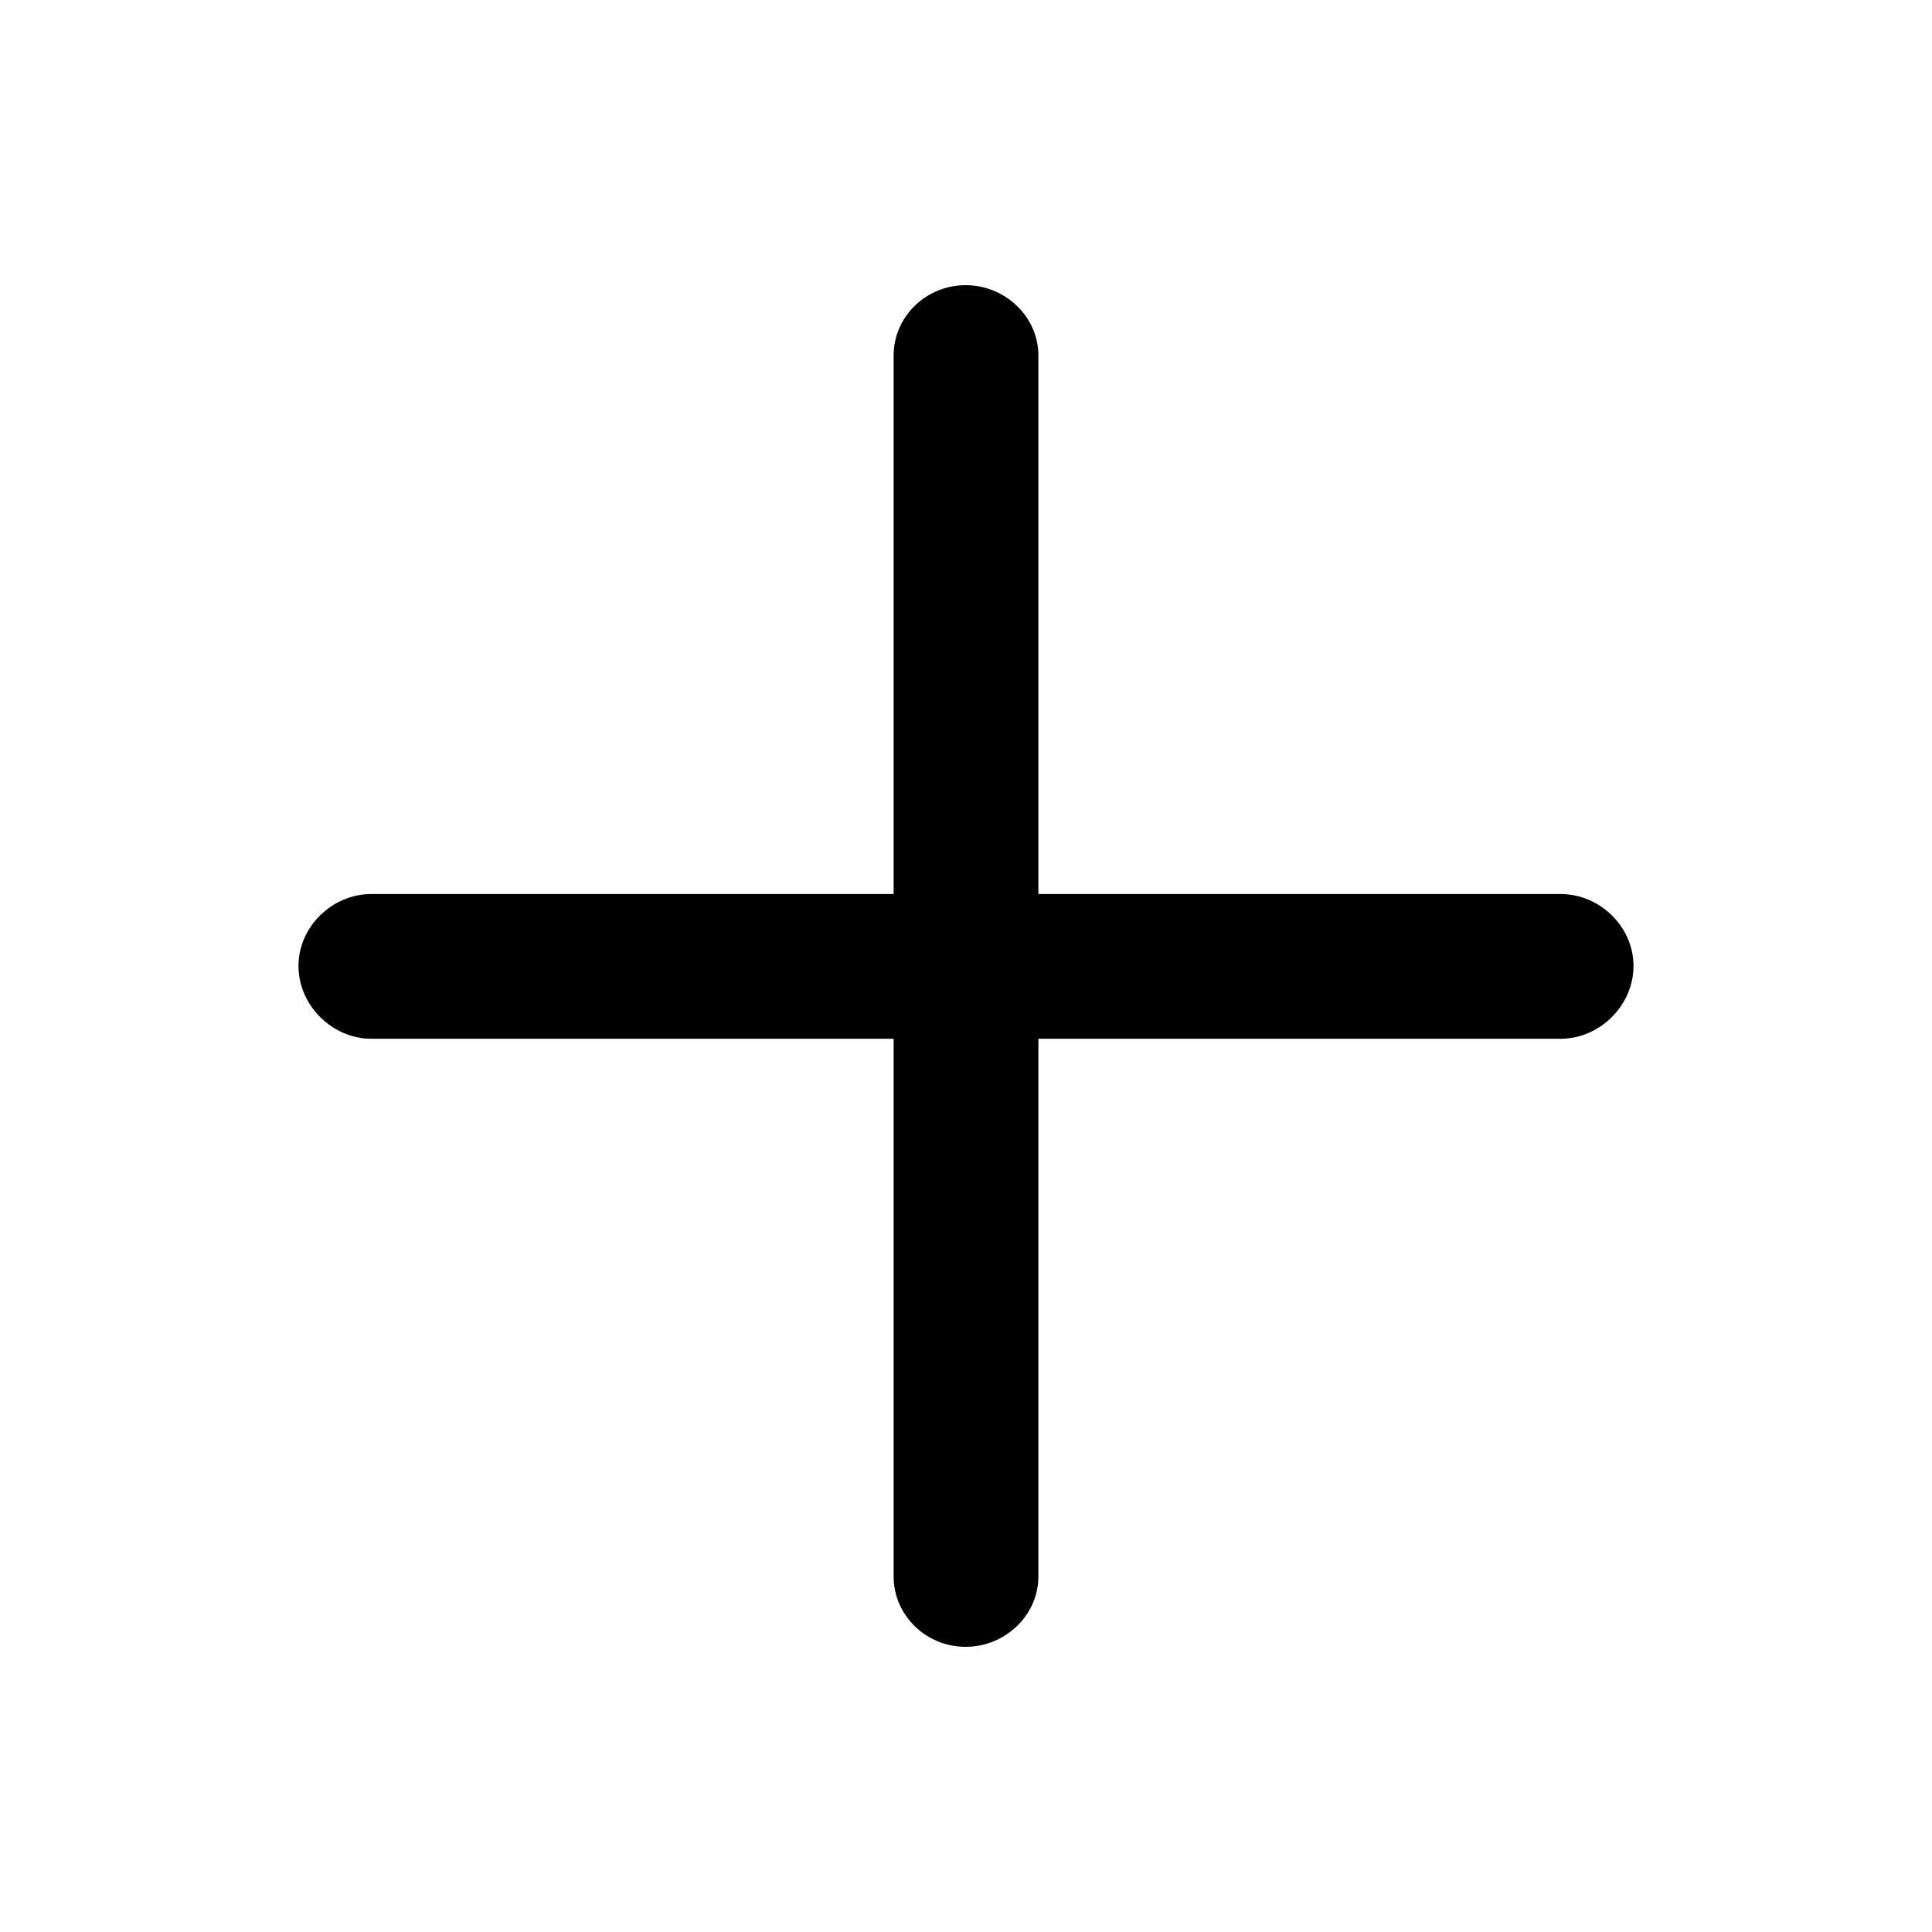
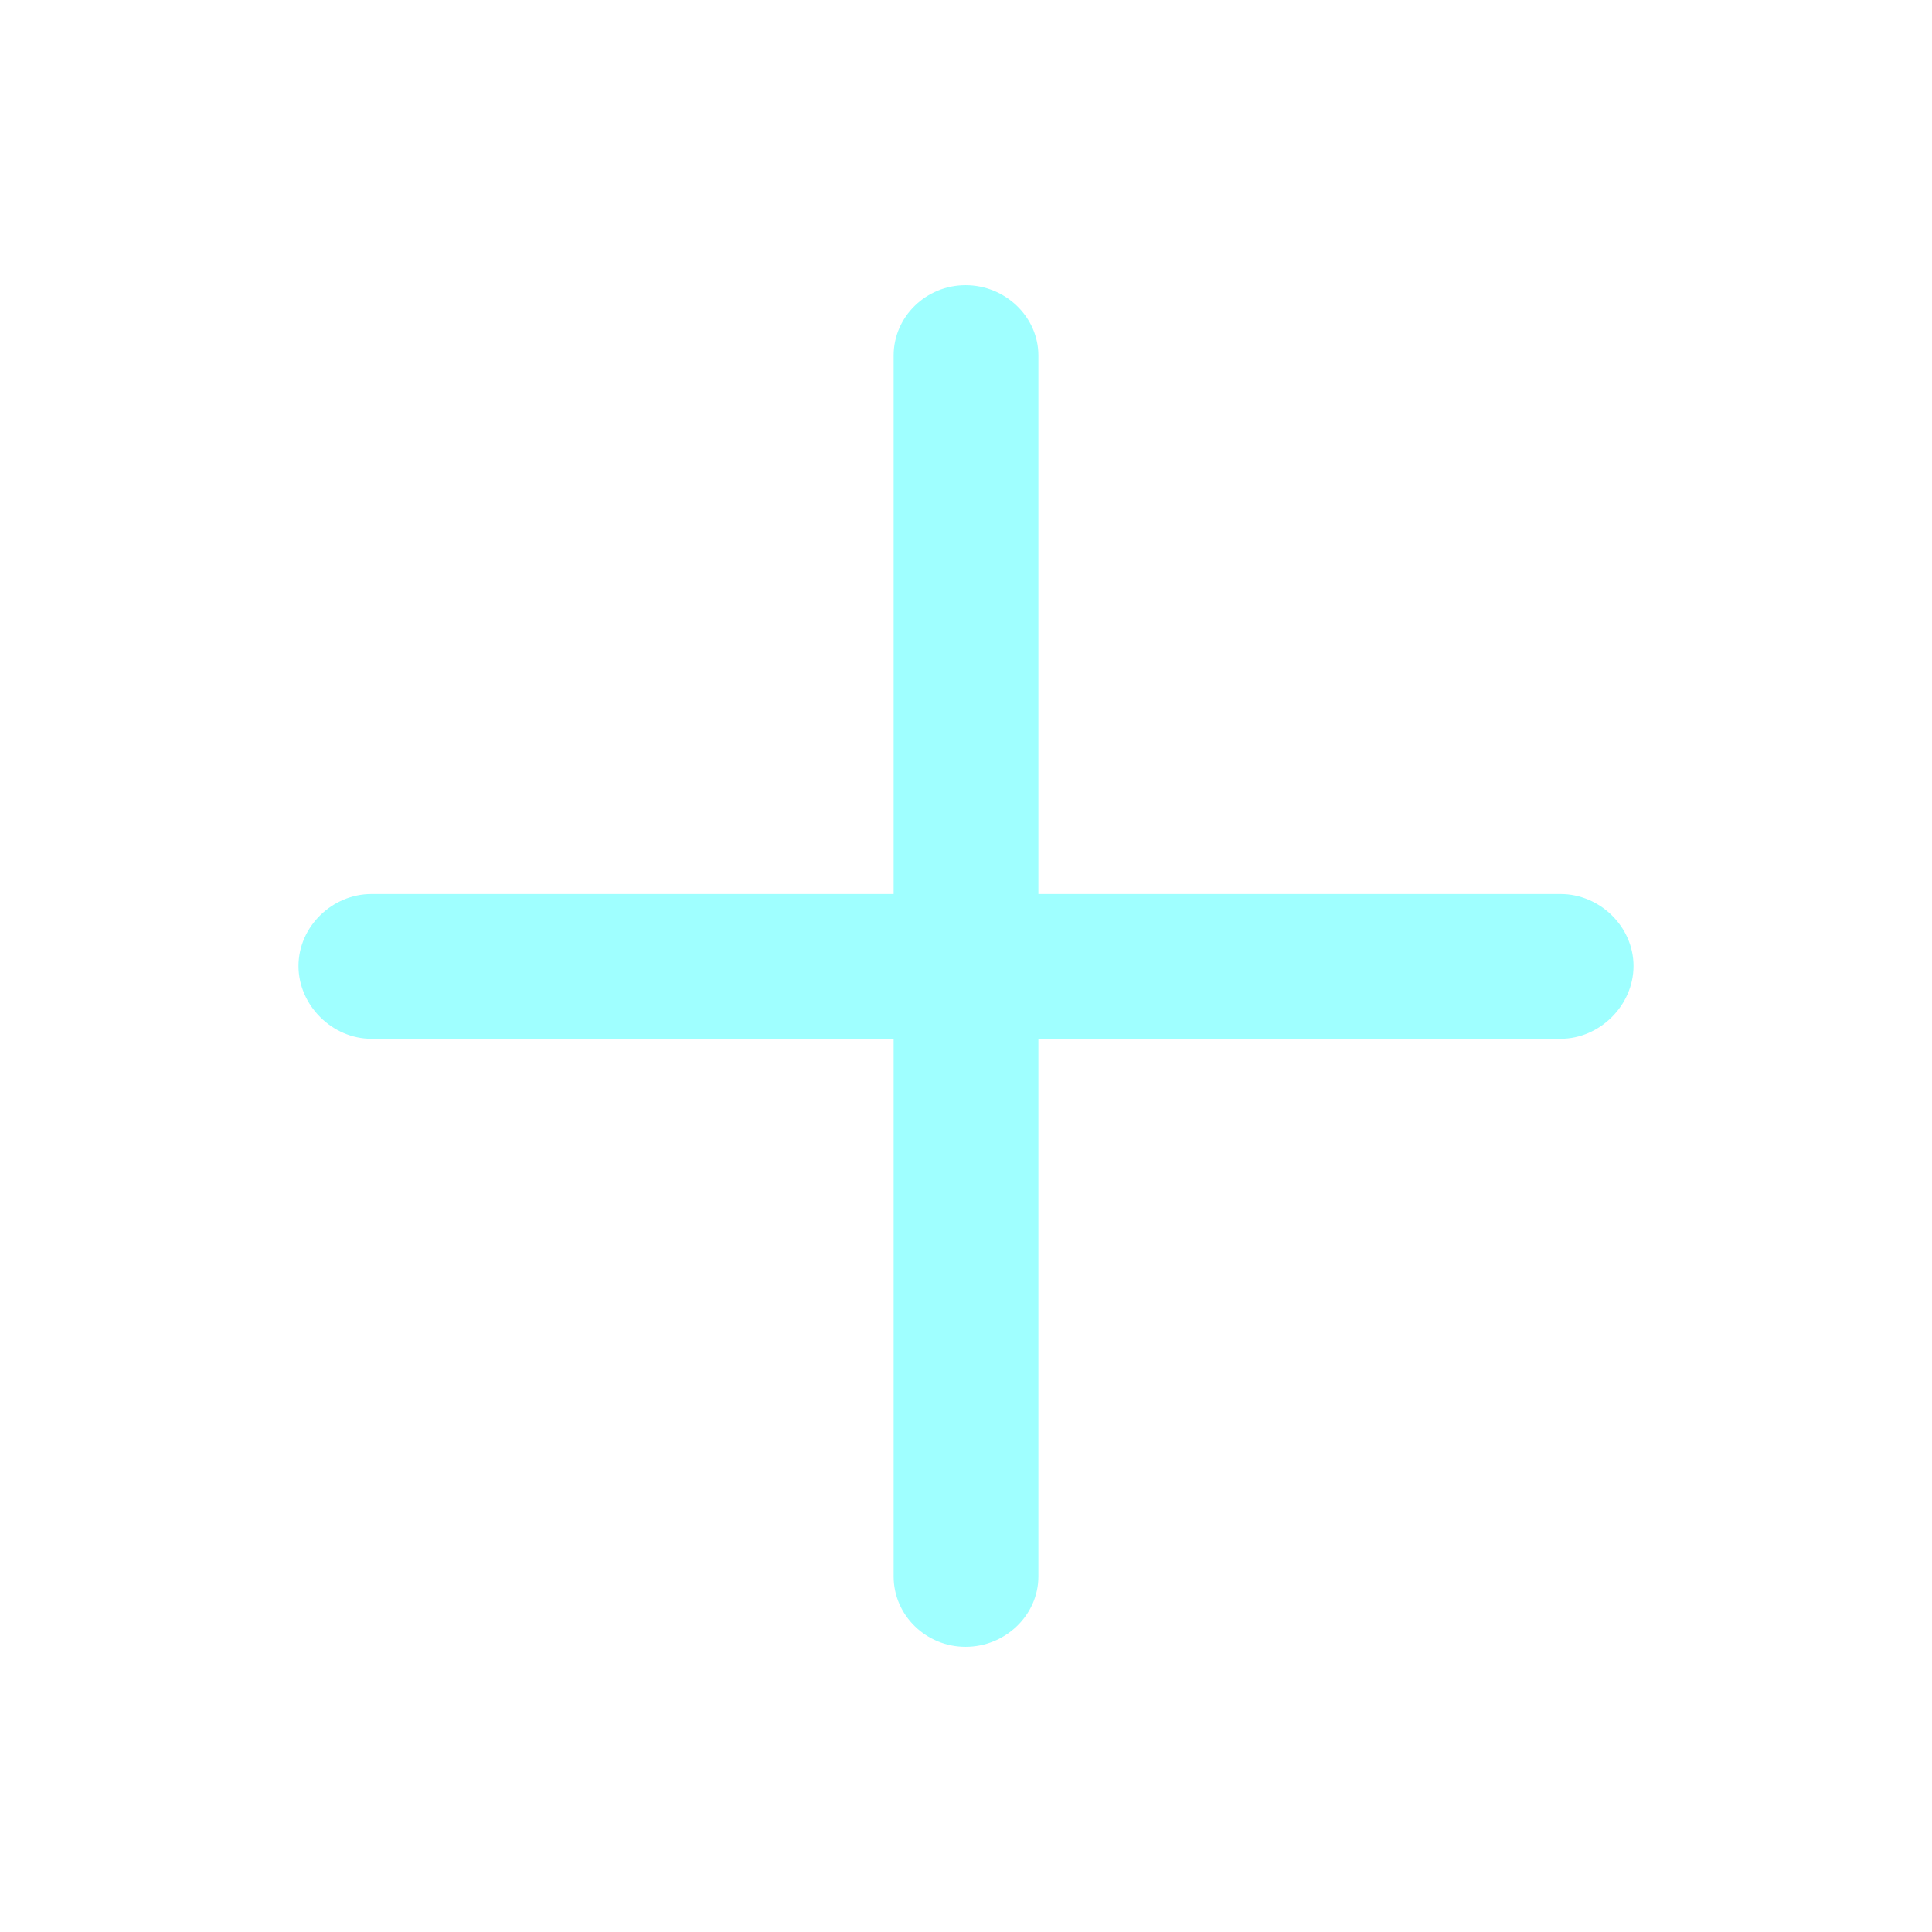
- <svg xmlns="http://www.w3.org/2000/svg" fill="#000000" width="800px" height="800px" viewBox="0 0 56 56">
+ <svg xmlns="http://www.w3.org/2000/svg" fill="#9fffff" width="800px" height="800px" viewBox="0 0 56 56">
  <path d="M 27.988 47.734 C 29.137 47.734 30.098 46.82 30.098 45.695 L 30.098 30.109 L 45.238 30.109 C 46.363 30.109 47.348 29.148 47.348 28 C 47.348 26.852 46.363 25.914 45.238 25.914 L 30.098 25.914 L 30.098 10.305 C 30.098 9.18 29.137 8.266 27.988 8.266 C 26.84 8.266 25.902 9.18 25.902 10.305 L 25.902 25.914 L 10.762 25.914 C 9.637 25.914 8.652 26.852 8.652 28 C 8.652 29.148 9.637 30.109 10.762 30.109 L 25.902 30.109 L 25.902 45.695 C 25.902 46.82 26.84 47.734 27.988 47.734 Z" />
</svg>
